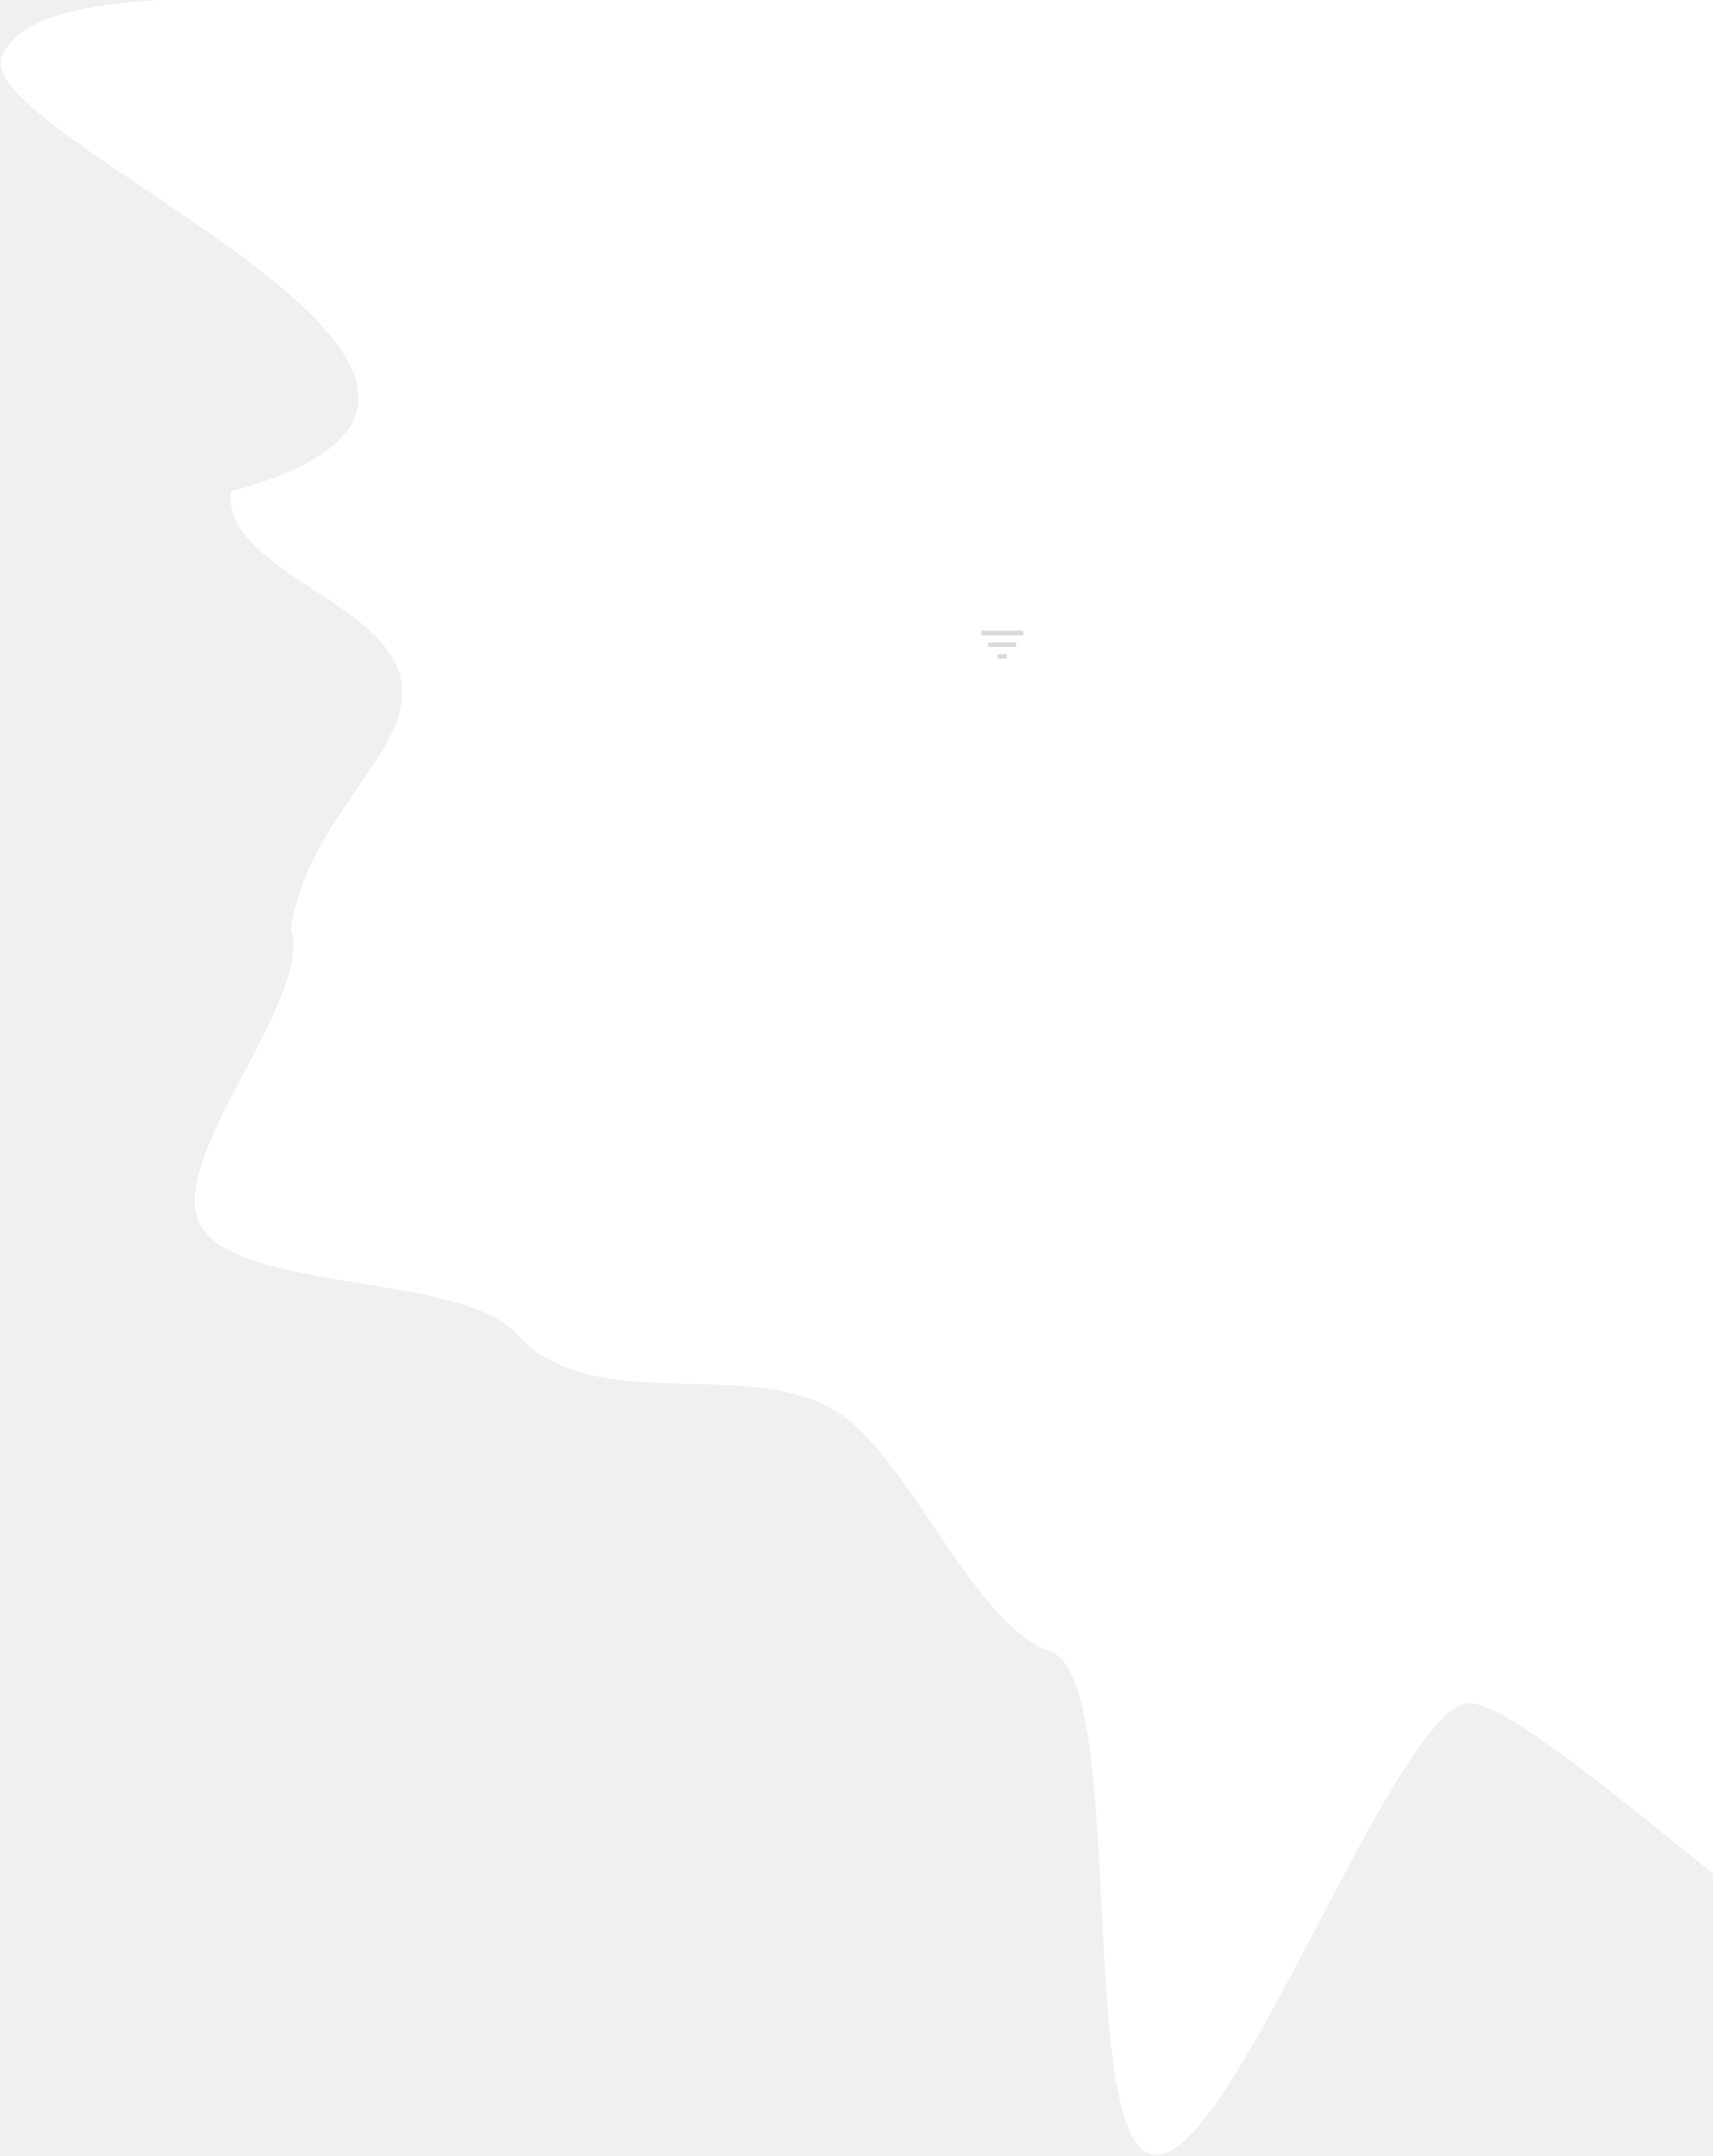
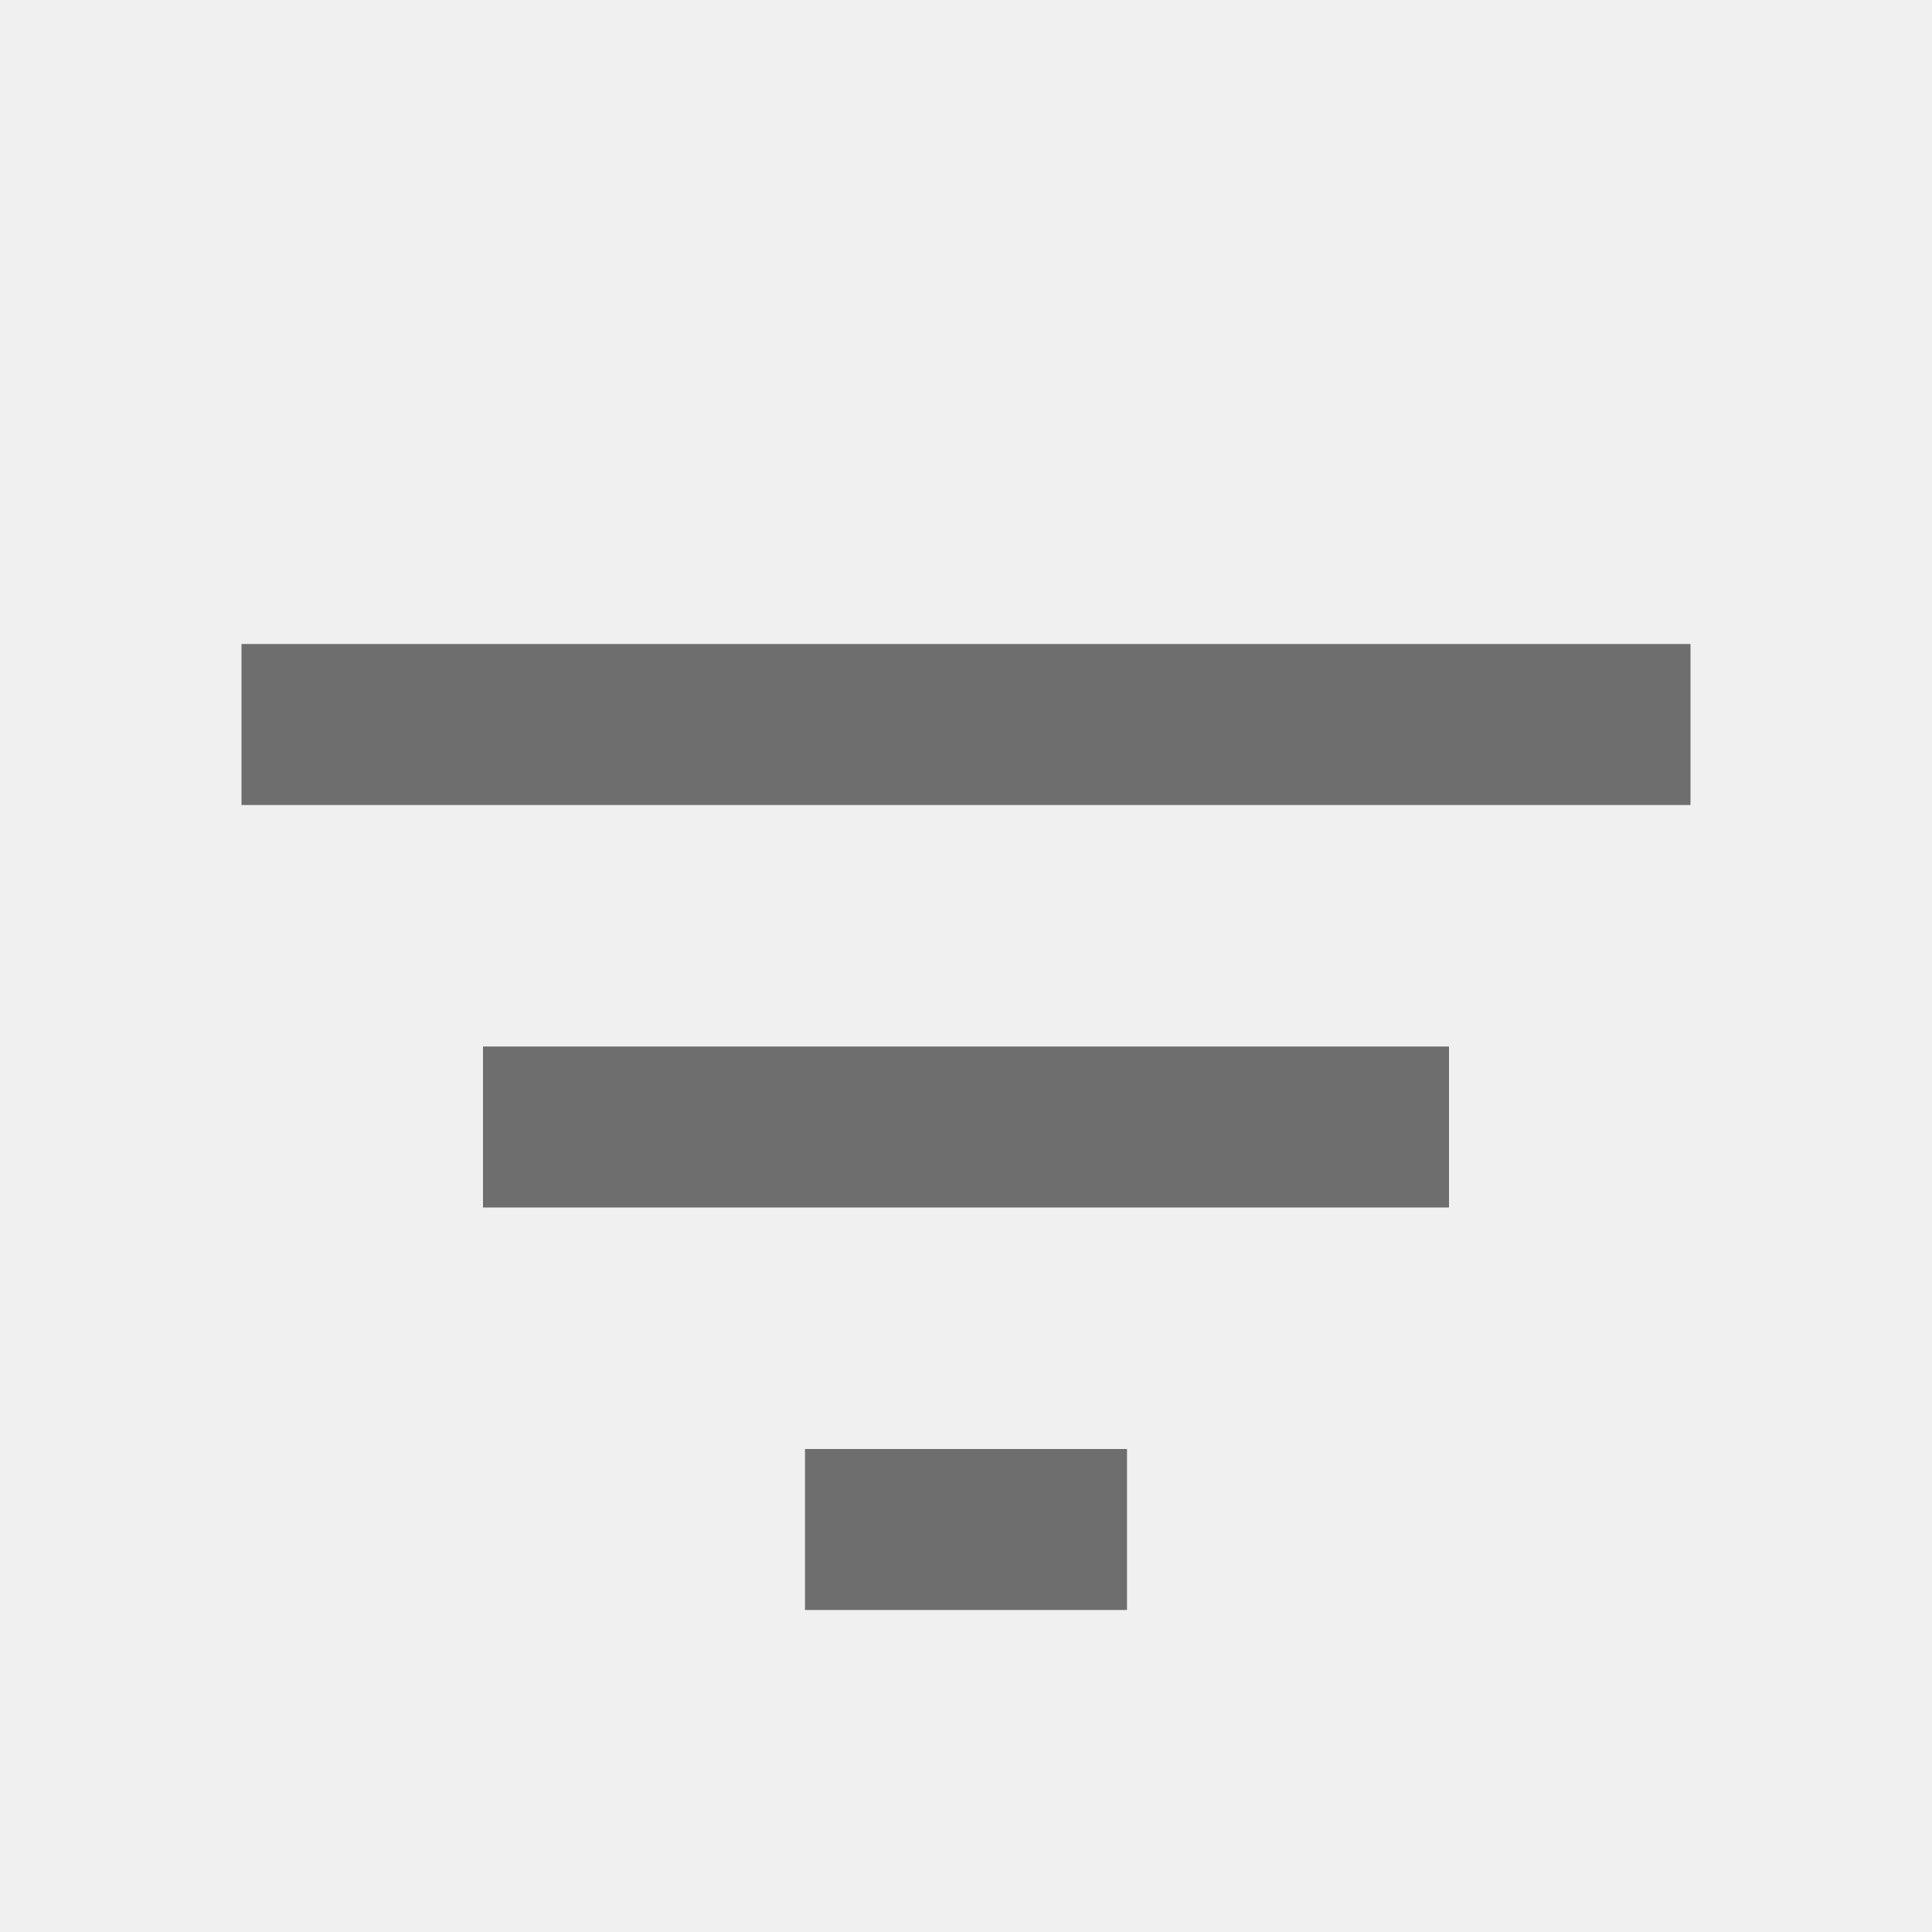
- <svg xmlns="http://www.w3.org/2000/svg" width="733" height="923" viewBox="0 0 733 923" fill="none">
-   <path d="M214.095 -18.381C759.977 -536.233 771.404 -247.378 934.557 -63.822C1097.71 119.735 1331.74 220.874 804.924 646.337C776.018 672.029 899.551 878.978 865.136 893.291C839.052 904.139 655.939 724.739 627.895 729.205C595.671 734.338 527.538 925.623 494.2 922.521C459.724 919.312 483.409 718.684 449.455 706.891C416.363 695.397 389.407 623.934 358.444 604.498C319.235 579.885 253.529 607.683 220.668 570.712C198.105 545.328 102.521 552.987 86.092 525.07C69.579 497.01 134.754 427.364 124.45 397.829C131.661 349.353 175.97 322.573 171.893 292.56C167.143 257.59 95.081 244.268 98.845 210.377C269.169 164.032 -14.929 59.212 0.943 23.846C20.494 -19.717 177.04 14.555 214.095 -18.381Z" fill="white" />
-   <path d="M427 282H431V280H427V282Z" fill="#DADADA" />
-   <path d="M420 270V272H438V270H420Z" fill="#DADADA" />
-   <path d="M423 277H435V275H423V277Z" fill="#DADADA" />
+ <svg xmlns="http://www.w3.org/2000/svg" width="24" height="24" viewBox="0 0 24 24" fill="none">
+   <path fill-rule="evenodd" clip-rule="evenodd" d="M3 8V10H21V8H3ZM10 20H14V18H10V20ZM18 15H6V13H18V15Z" fill="black" fill-opacity="0.54" />
</svg>
